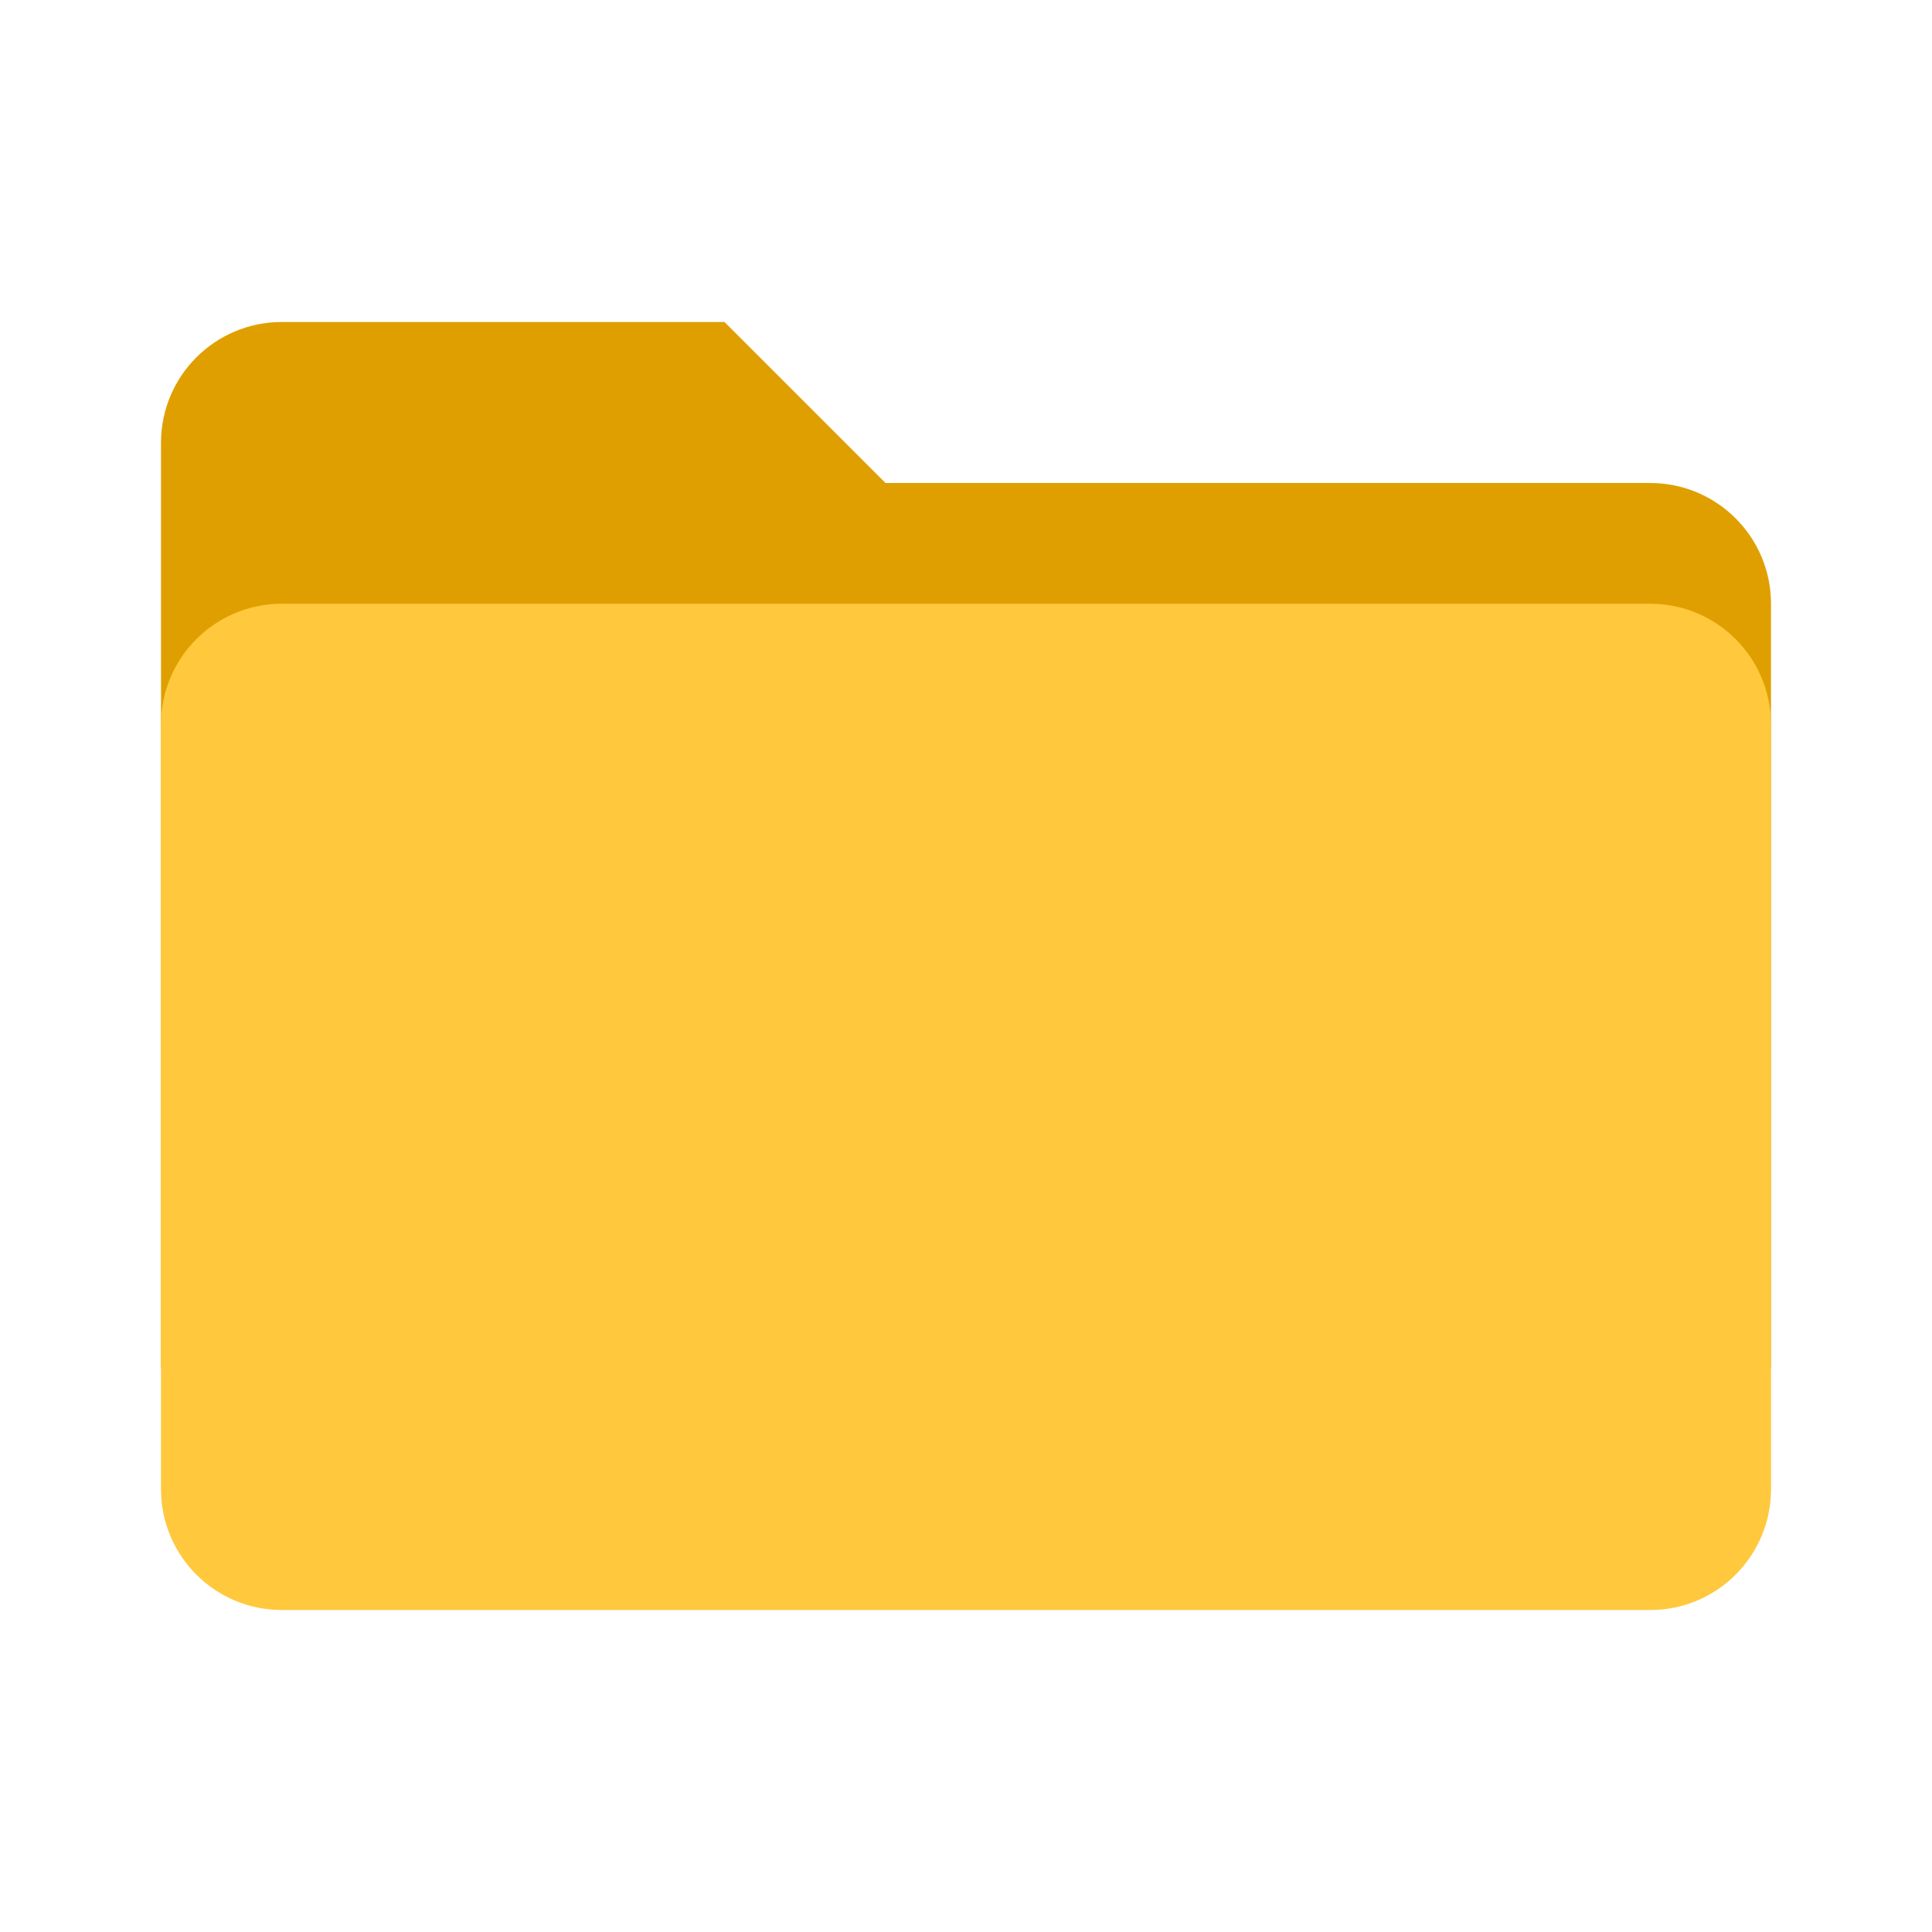
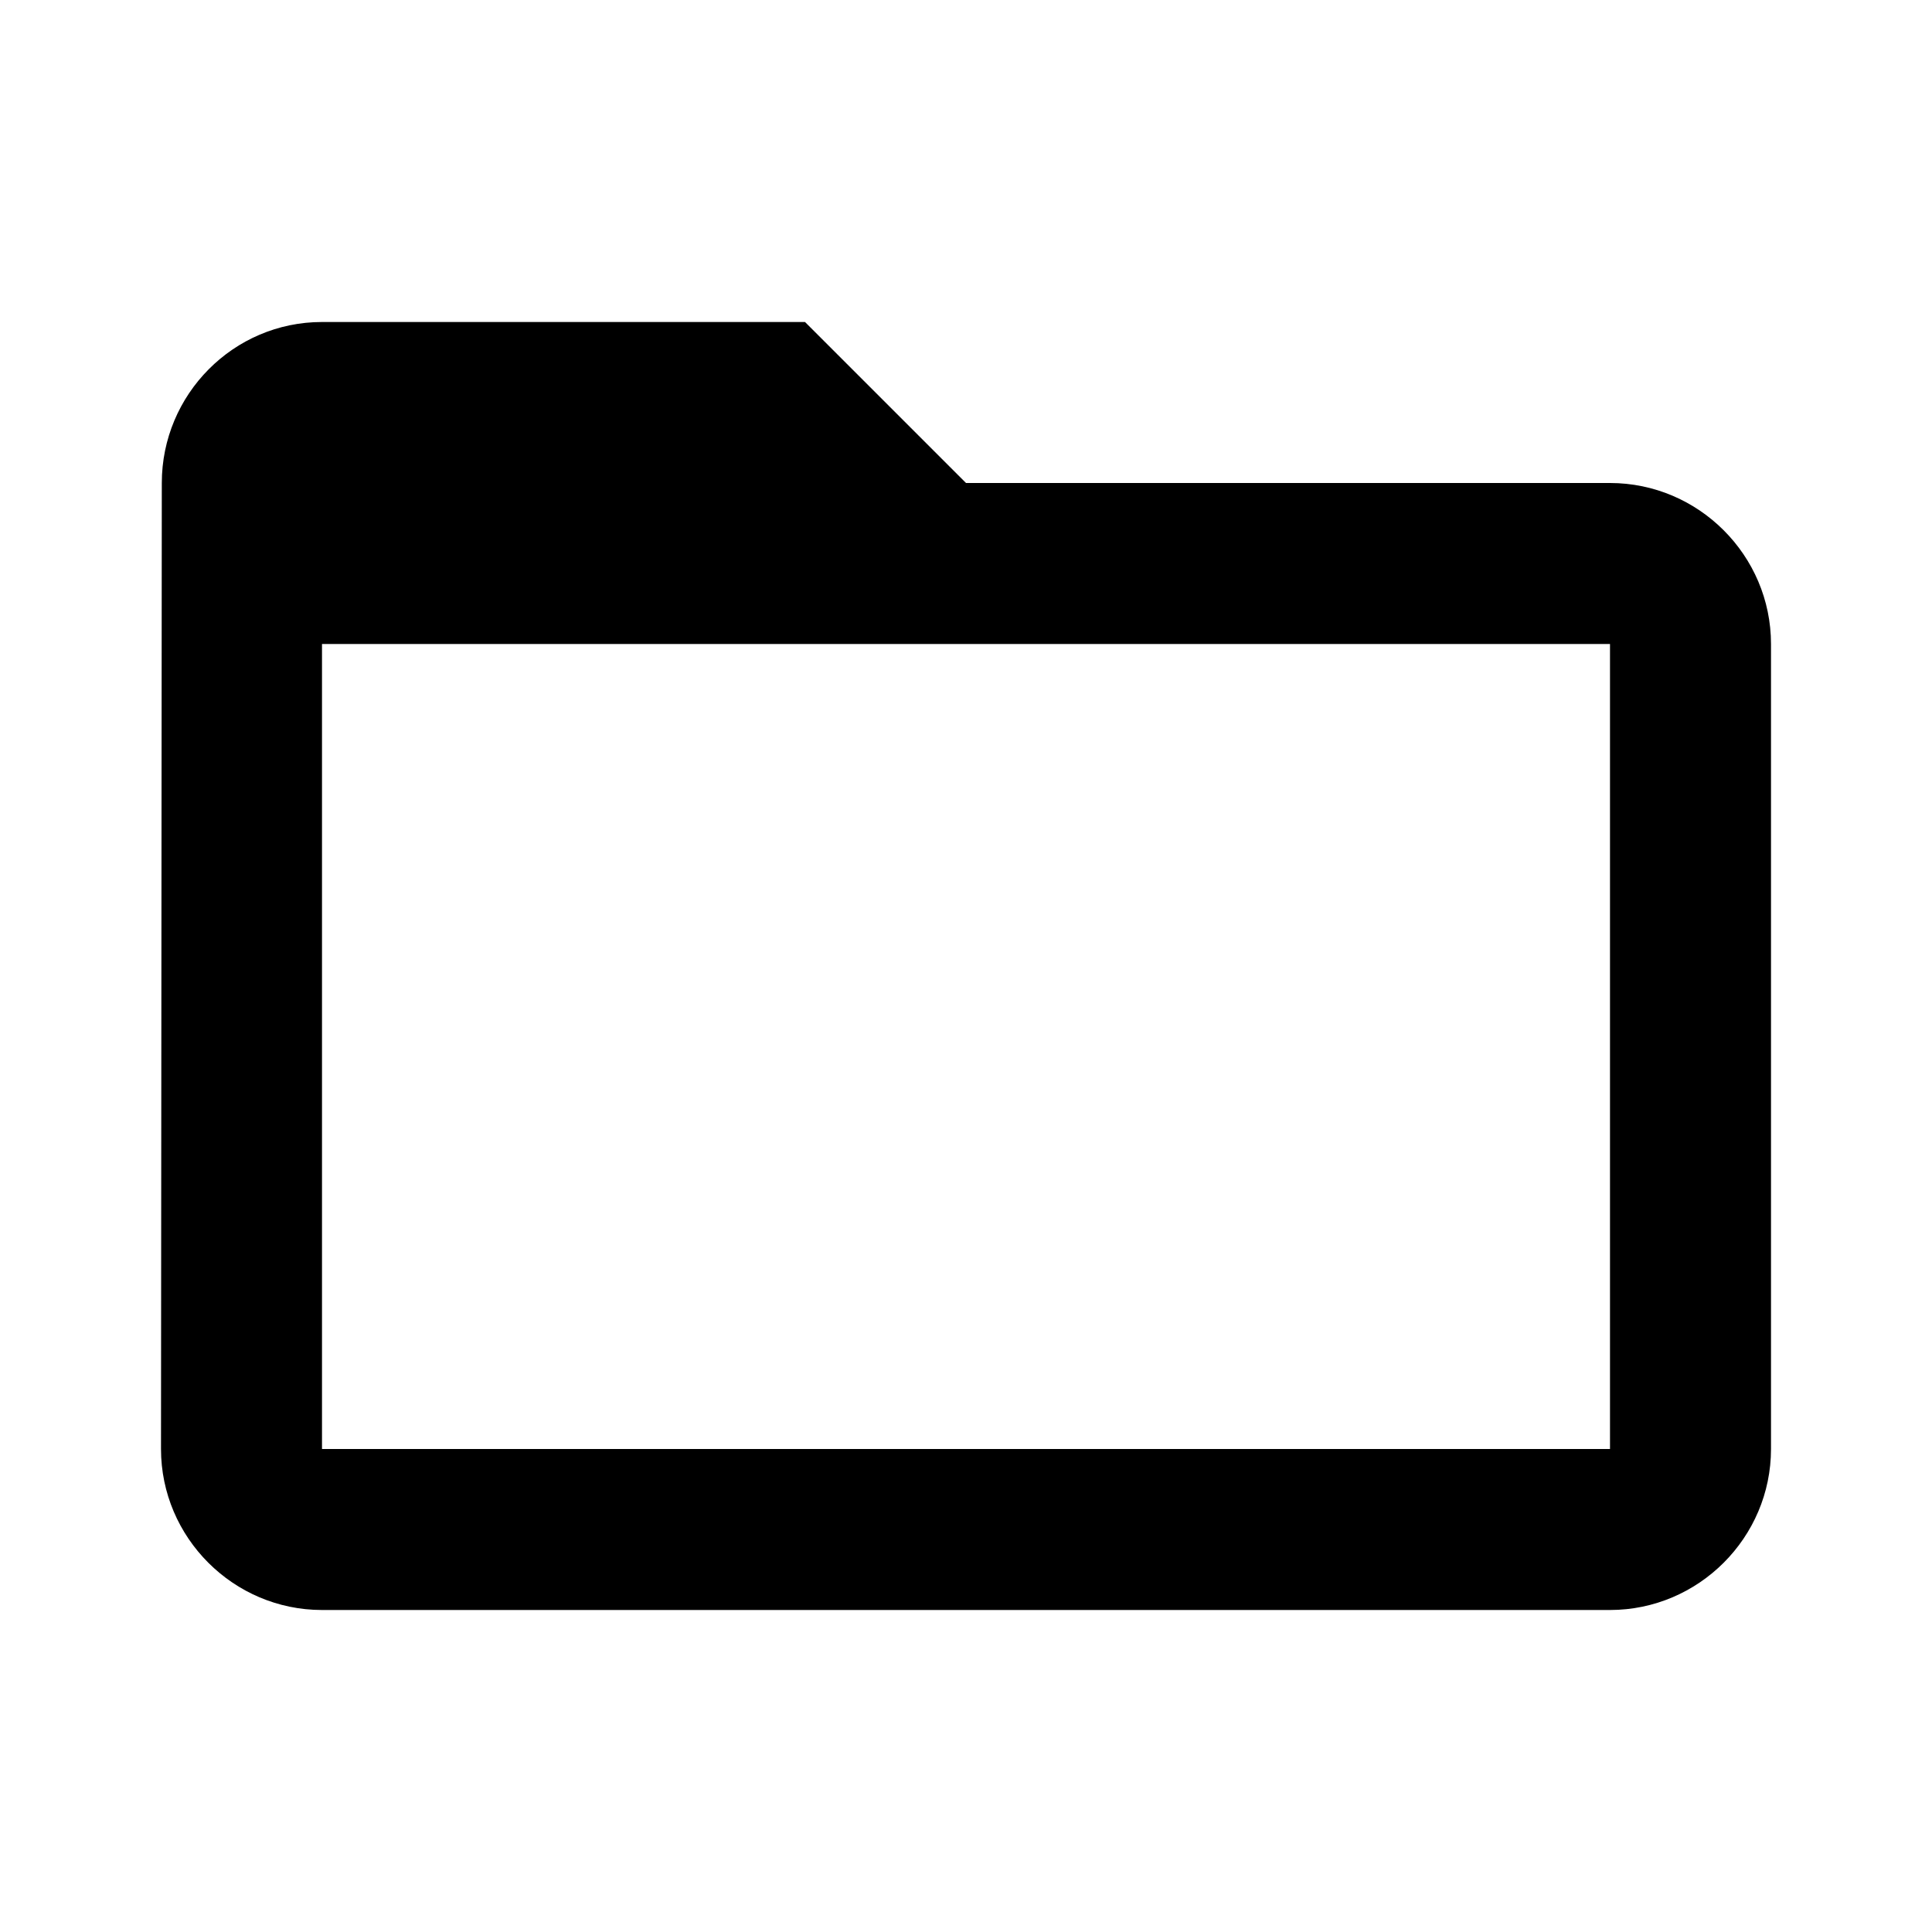
- <svg xmlns="http://www.w3.org/2000/svg" viewBox="0 0 24 24" aria-hidden="true">
-   <path style="fill:#e09f00" d="M2 5.5A1.5 1.5 0 0 1 3.5 4H9l2 2h9.5A1.5 1.5 0 0 1 22 7.5V17H2z" />
-   <path style="fill:#ffc83d" d="M2 9a1.5 1.5 0 0 1 1.5-1.5h17A1.5 1.5 0 0 1 22 9v9.5a1.5 1.5 0 0 1-1.5 1.5h-17A1.5 1.5 0 0 1 2 18.5z" />
+ <svg xmlns="http://www.w3.org/2000/svg" viewBox="0 0 24 24" fill="currentColor" aria-hidden="true">
+   <path d="M20 6h-8l-2-2H4c-1.1 0-1.99.9-1.99 2L2 18c0 1.1.9 2 2 2h16c1.1 0 2-.9 2-2V8c0-1.1-.9-2-2-2zm0 12H4V8h16v10z" />
</svg>
